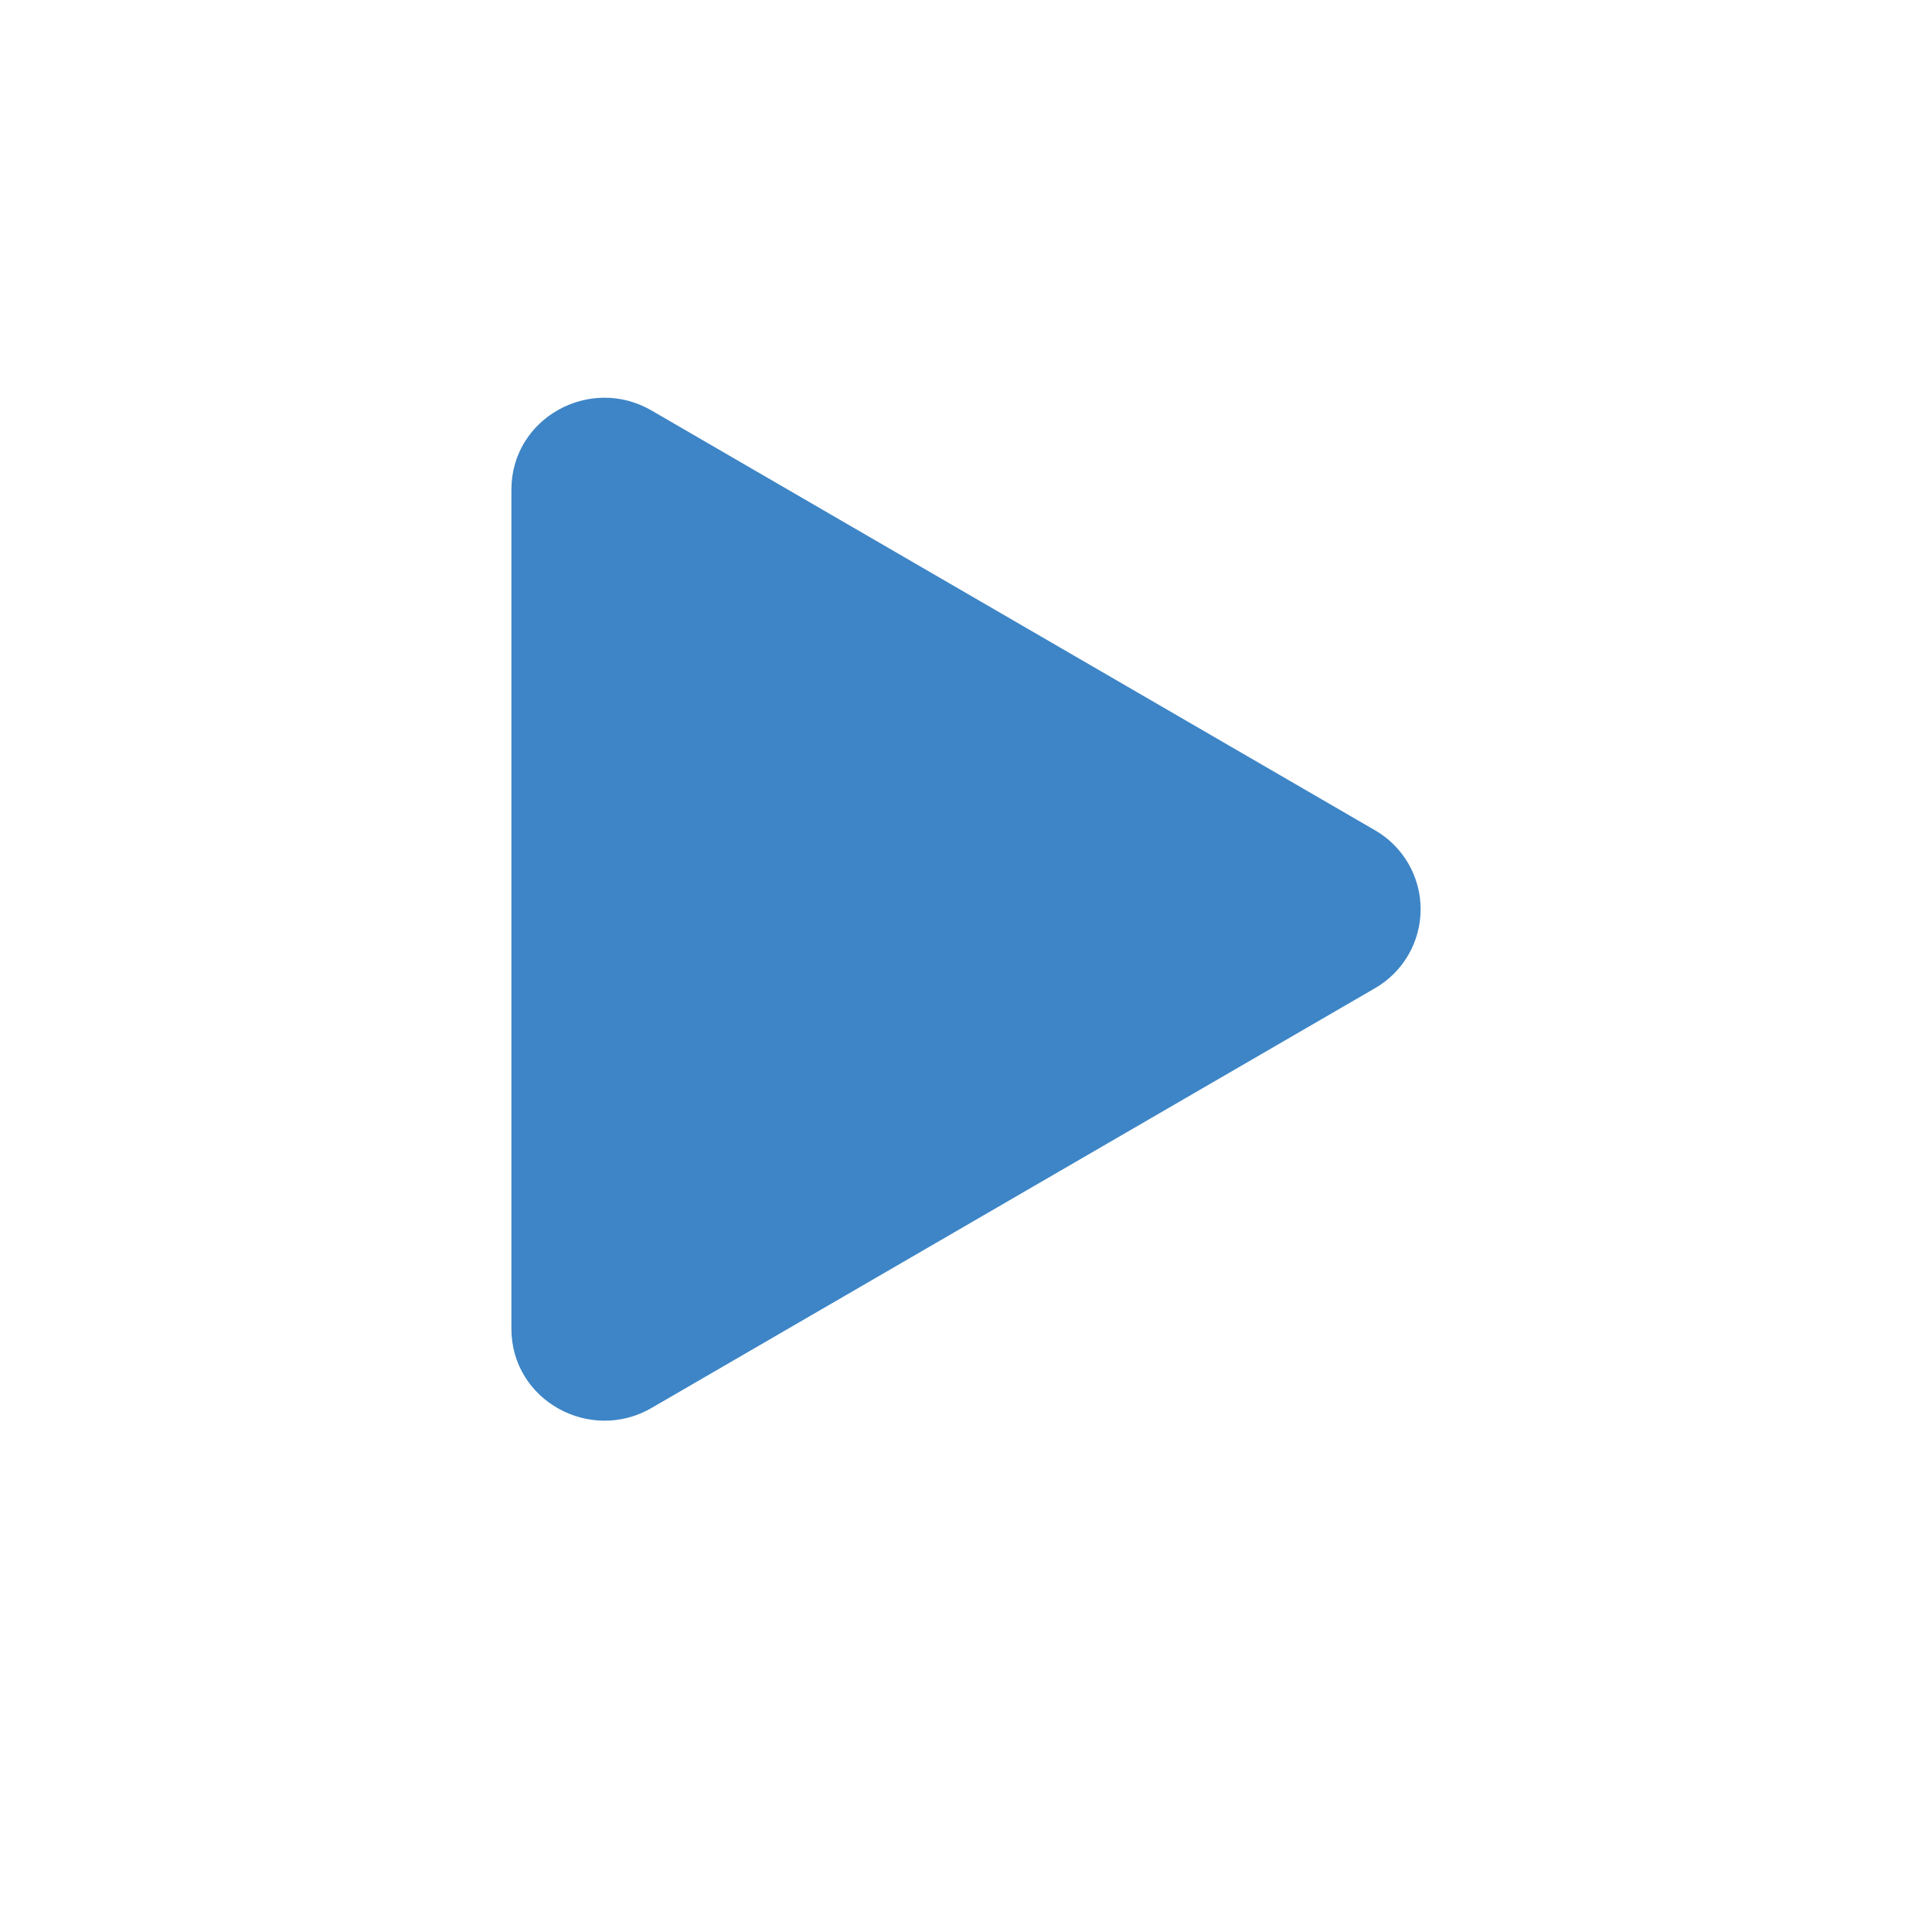
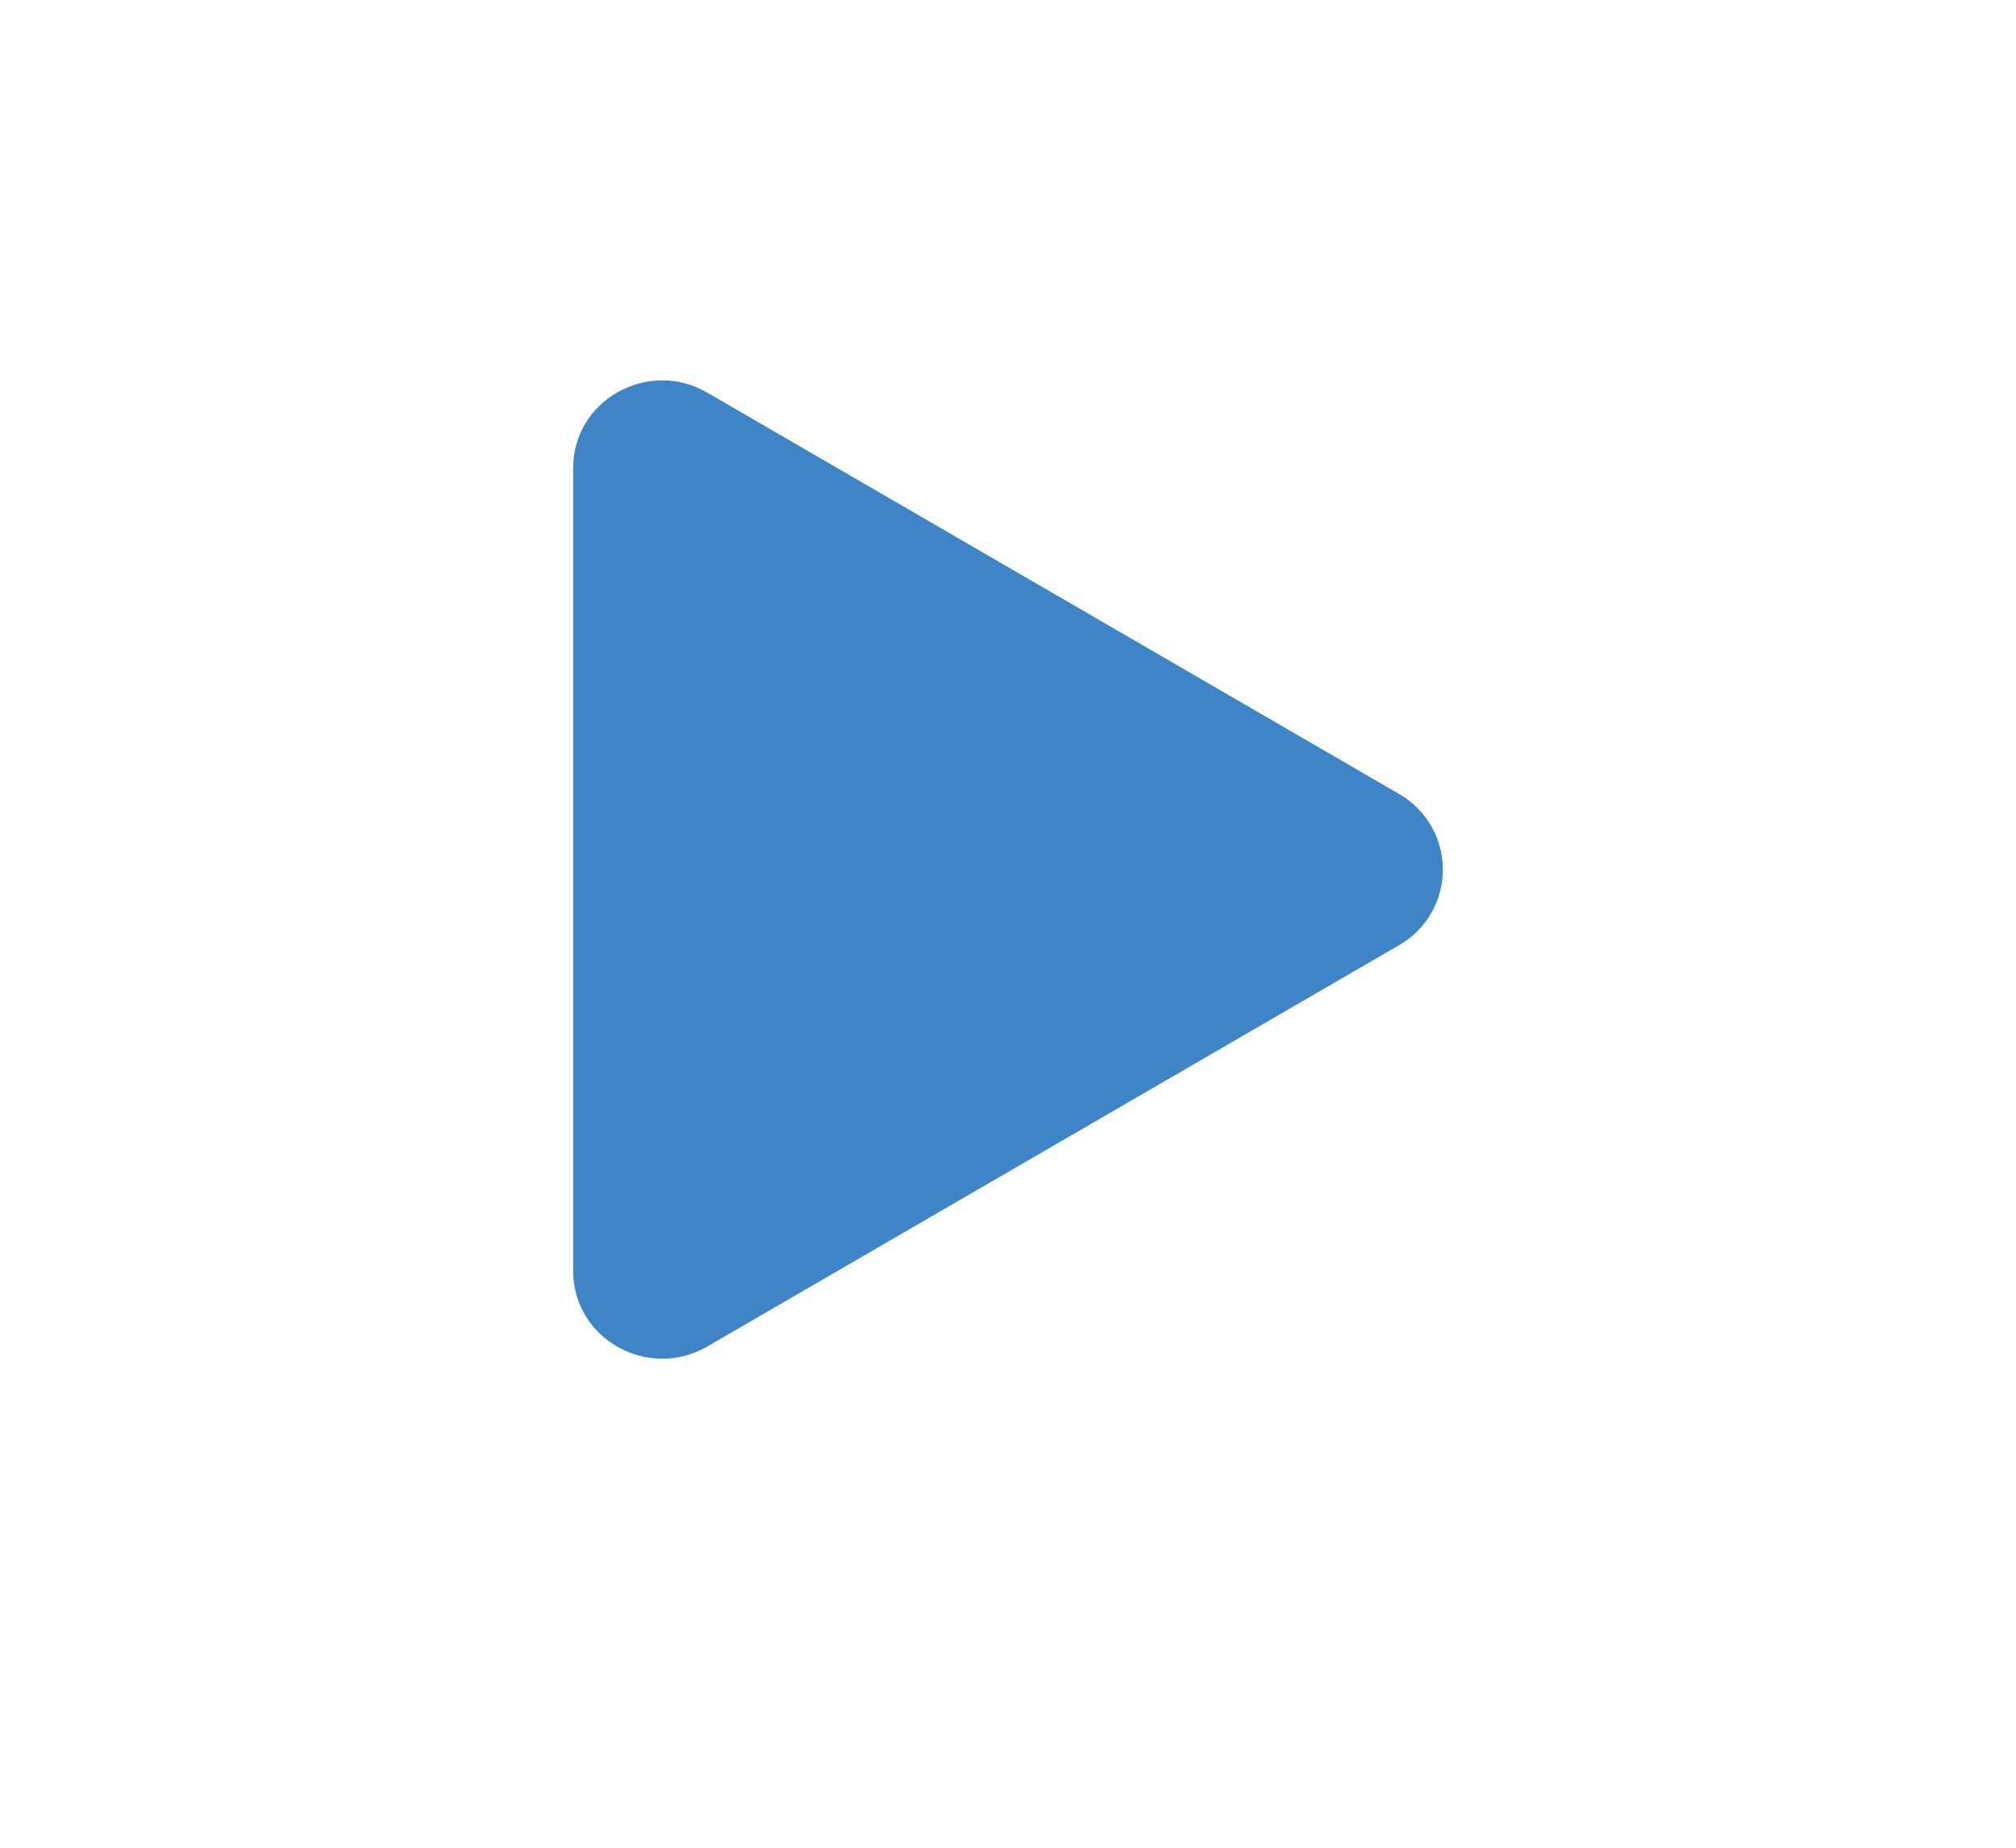
- <svg xmlns="http://www.w3.org/2000/svg" width="60" height="60" fill="#3d85c6" viewBox="0 0 16 17">
+ <svg xmlns="http://www.w3.org/2000/svg" width="60" height="55" fill="#3d85c6" viewBox="0 0 16 17">
  <path d="m11.596 8.697-6.363 3.692c-.54.313-1.233-.066-1.233-.697V4.308c0-.63.692-1.01 1.233-.696l6.363 3.692a.802.802 0 0 1 0 1.393z" />
</svg>
